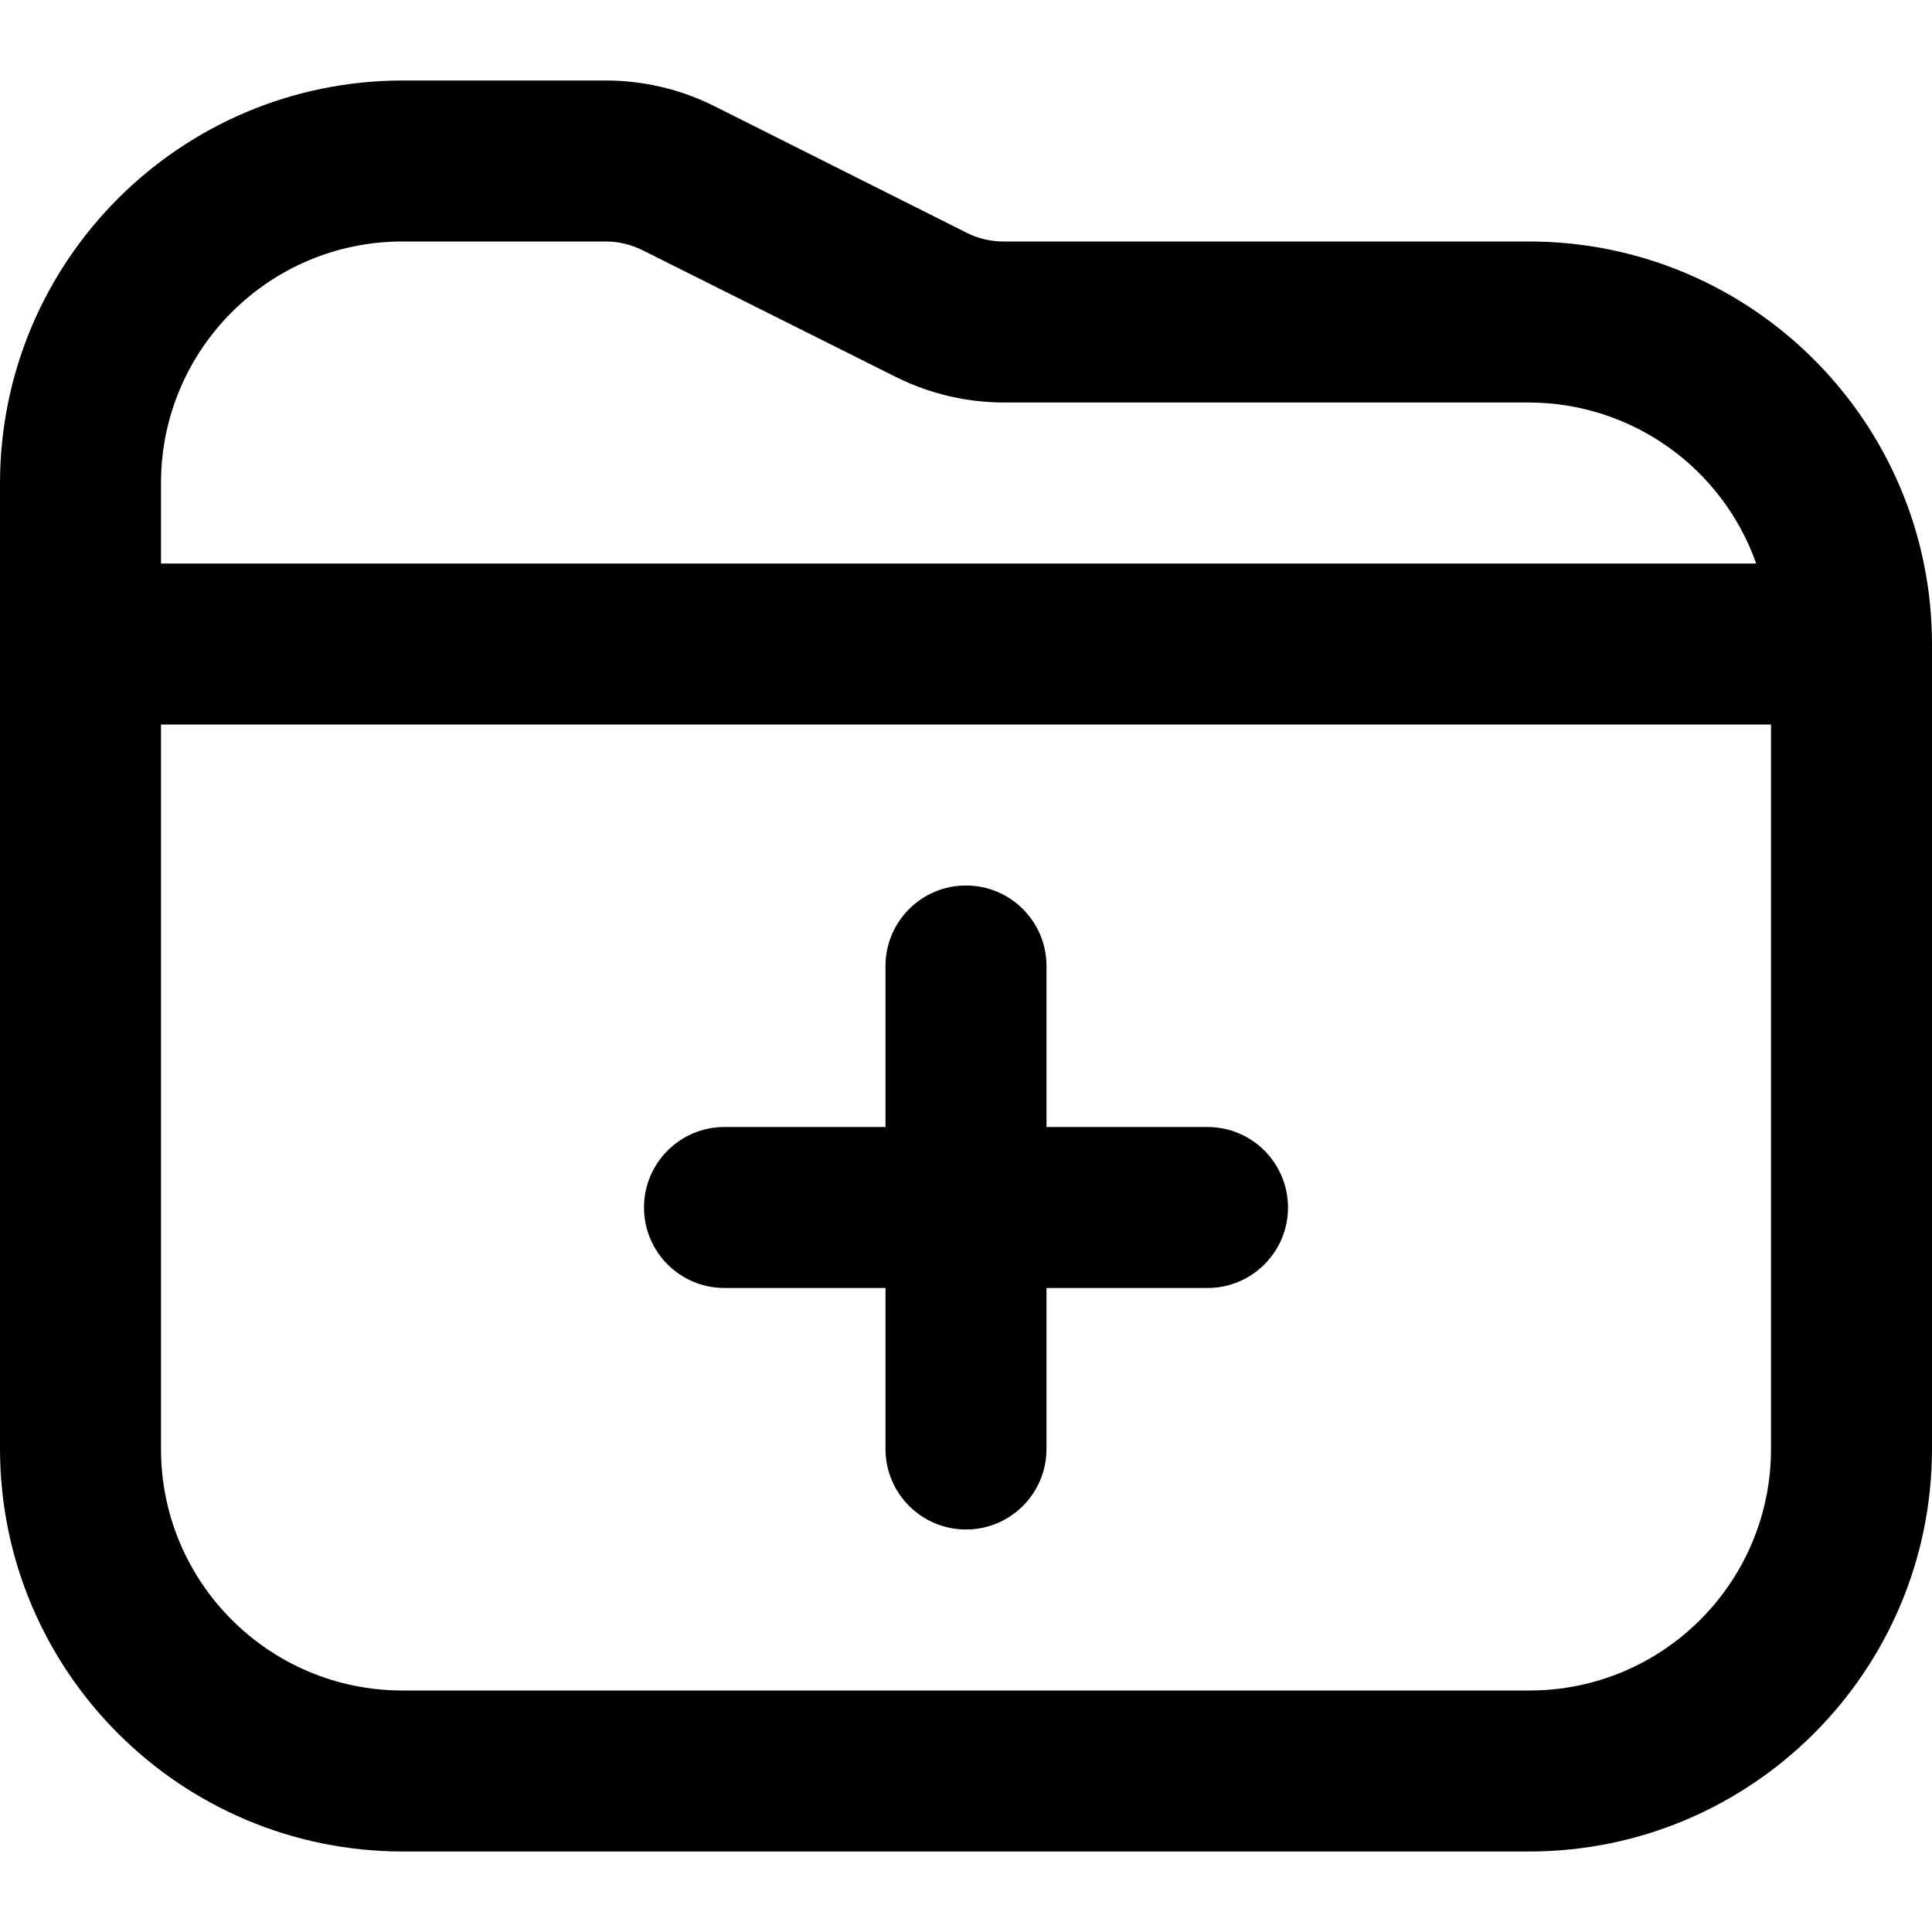
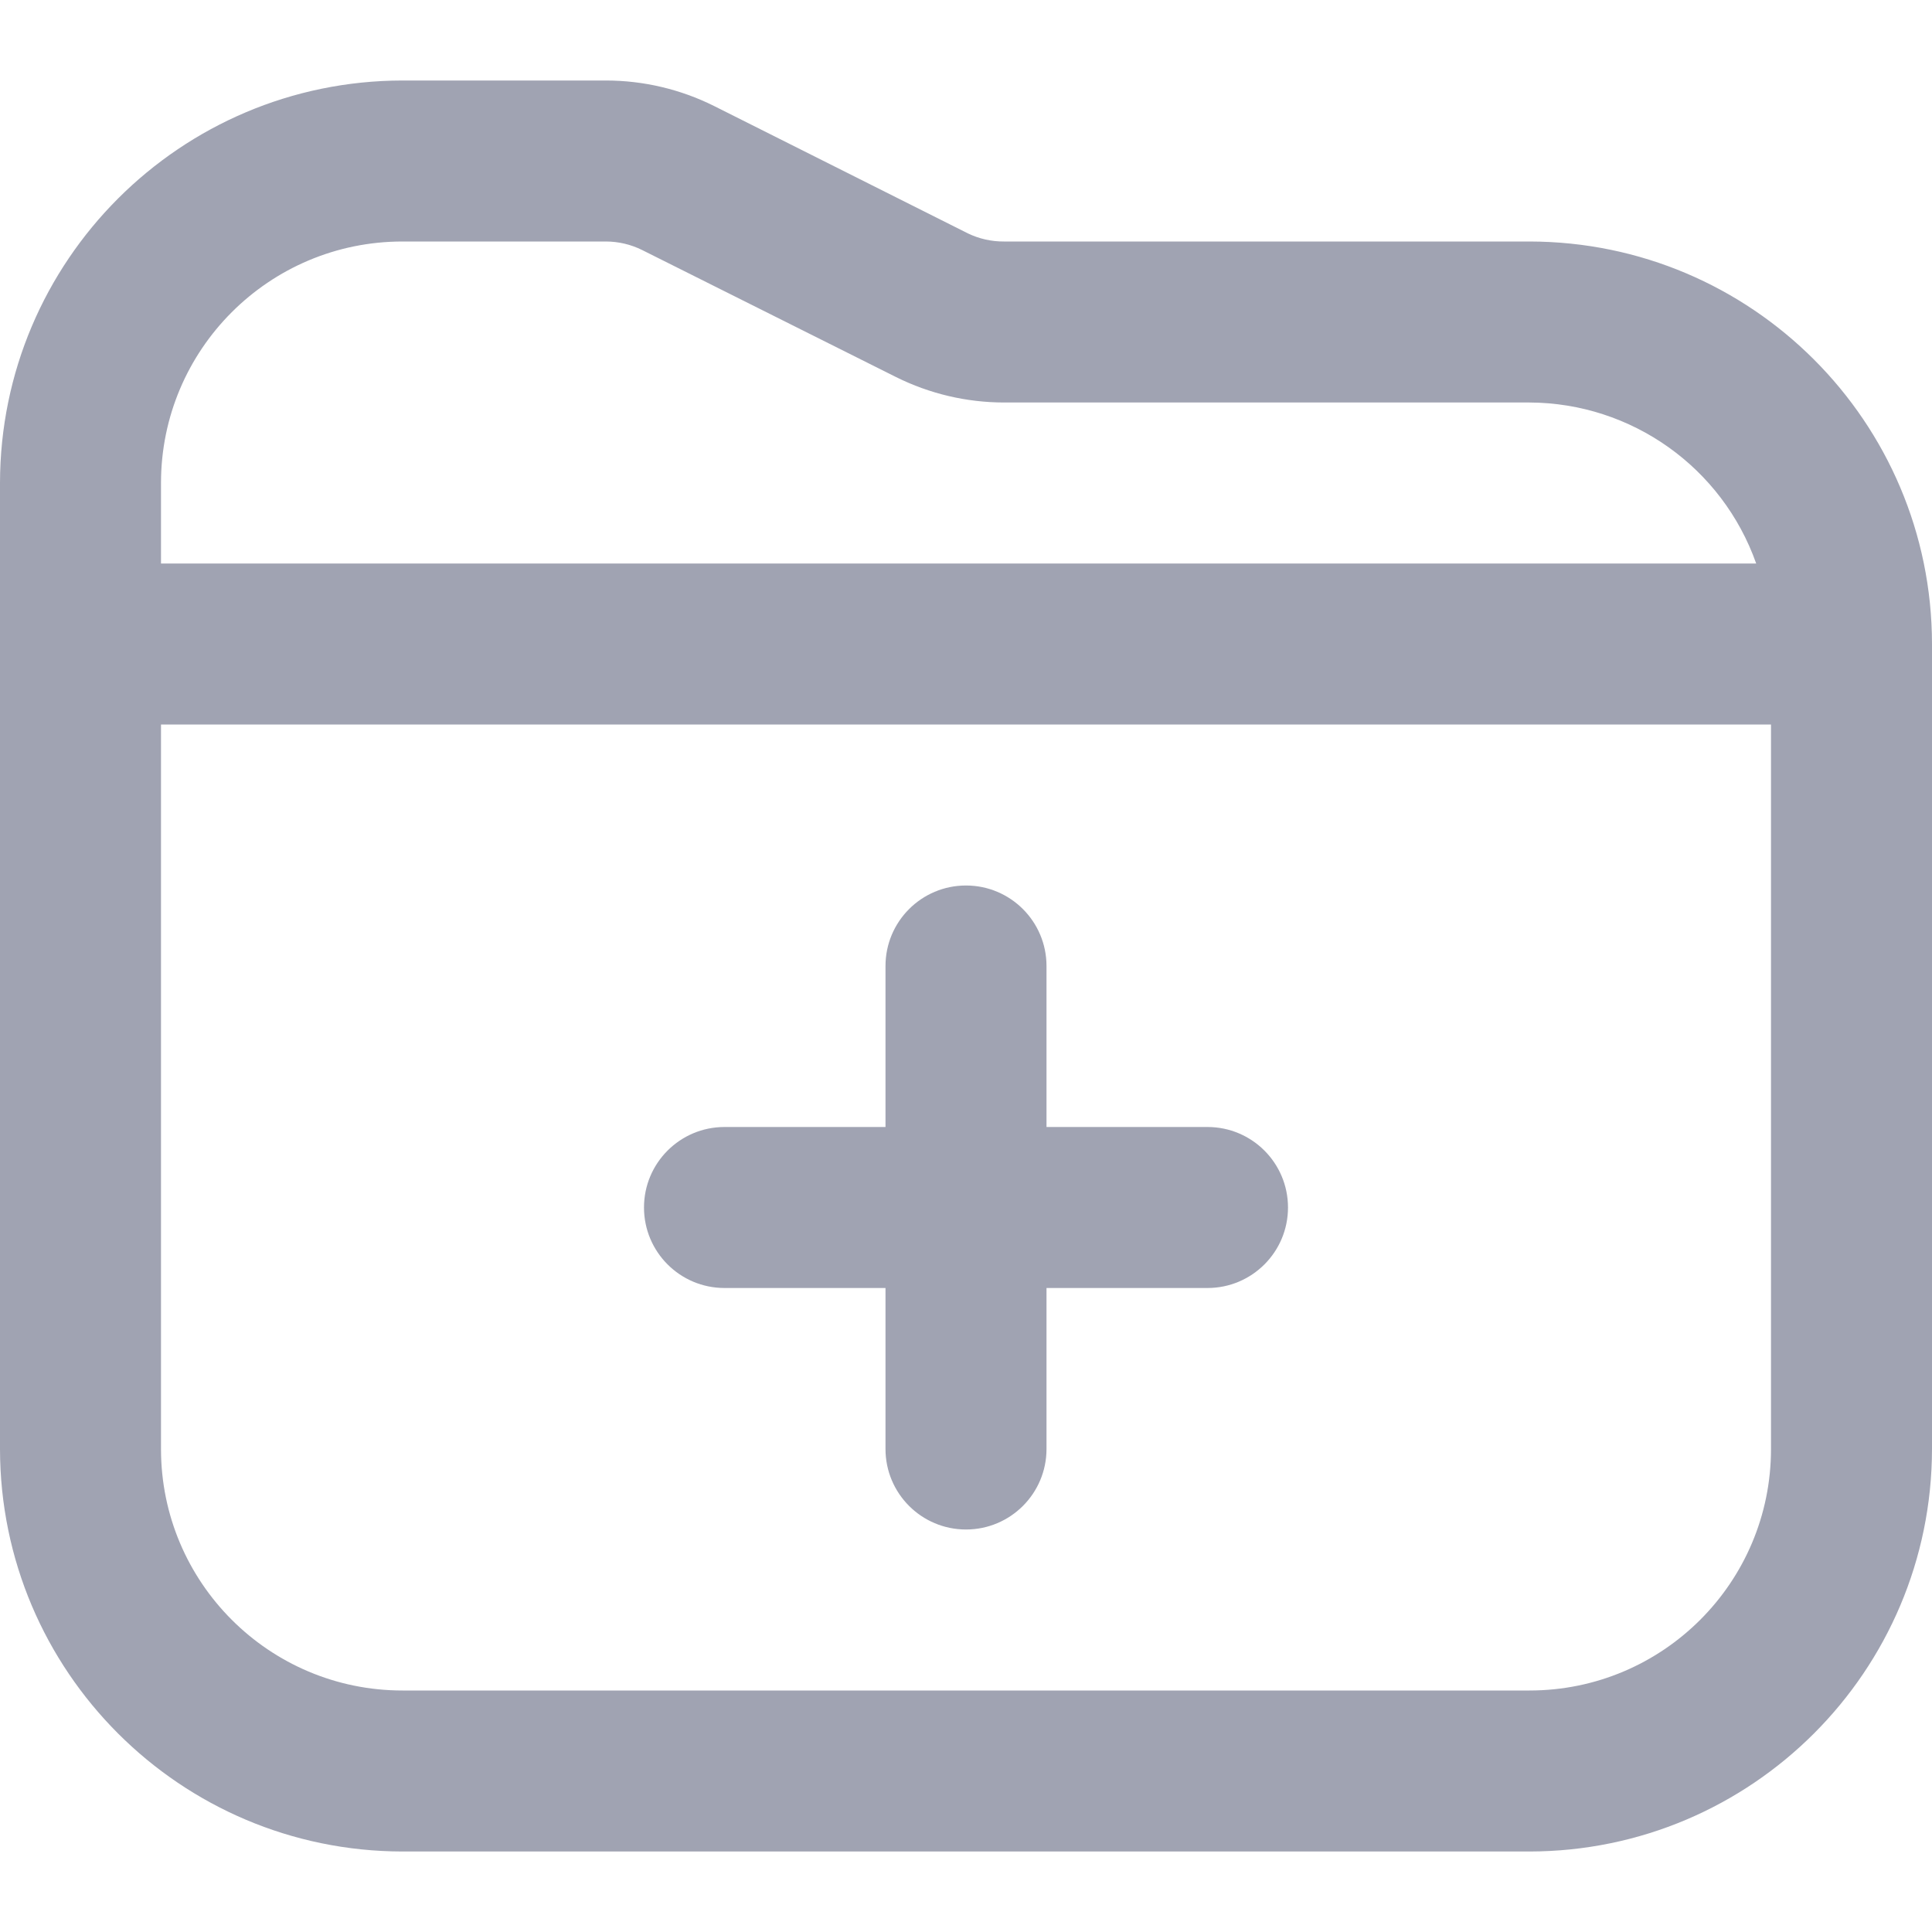
<svg xmlns="http://www.w3.org/2000/svg" id="Layer_1" height="512" viewBox="0 0 24 24" width="512" data-name="Layer 1">
-   <path d="m16 15a1 1 0 0 1 -1 1h-2v2a1 1 0 0 1 -2 0v-2h-2a1 1 0 0 1 0-2h2v-2a1 1 0 0 1 2 0v2h2a1 1 0 0 1 1 1zm8-7v10a5.006 5.006 0 0 1 -5 5h-14a5.006 5.006 0 0 1 -5-5v-12a5.006 5.006 0 0 1 5-5h2.528a3.014 3.014 0 0 1 1.341.316l3.156 1.584a1.016 1.016 0 0 0 .447.1h6.528a5.006 5.006 0 0 1 5 5zm-22-2v1h19.816a3 3 0 0 0 -2.816-2h-6.528a3.014 3.014 0 0 1 -1.341-.316l-3.156-1.579a1.016 1.016 0 0 0 -.447-.105h-2.528a3 3 0 0 0 -3 3zm20 12v-9h-20v9a3 3 0 0 0 3 3h14a3 3 0 0 0 3-3z" />
+   <path fill="#a0a3b2" d="m16 15a1 1 0 0 1 -1 1h-2v2a1 1 0 0 1 -2 0v-2h-2a1 1 0 0 1 0-2h2v-2a1 1 0 0 1 2 0v2h2a1 1 0 0 1 1 1zm8-7v10a5.006 5.006 0 0 1 -5 5h-14a5.006 5.006 0 0 1 -5-5v-12a5.006 5.006 0 0 1 5-5h2.528a3.014 3.014 0 0 1 1.341.316l3.156 1.584a1.016 1.016 0 0 0 .447.1h6.528a5.006 5.006 0 0 1 5 5zm-22-2v1h19.816a3 3 0 0 0 -2.816-2h-6.528a3.014 3.014 0 0 1 -1.341-.316l-3.156-1.579a1.016 1.016 0 0 0 -.447-.105h-2.528a3 3 0 0 0 -3 3zm20 12v-9h-20v9a3 3 0 0 0 3 3h14a3 3 0 0 0 3-3z" />
</svg>
